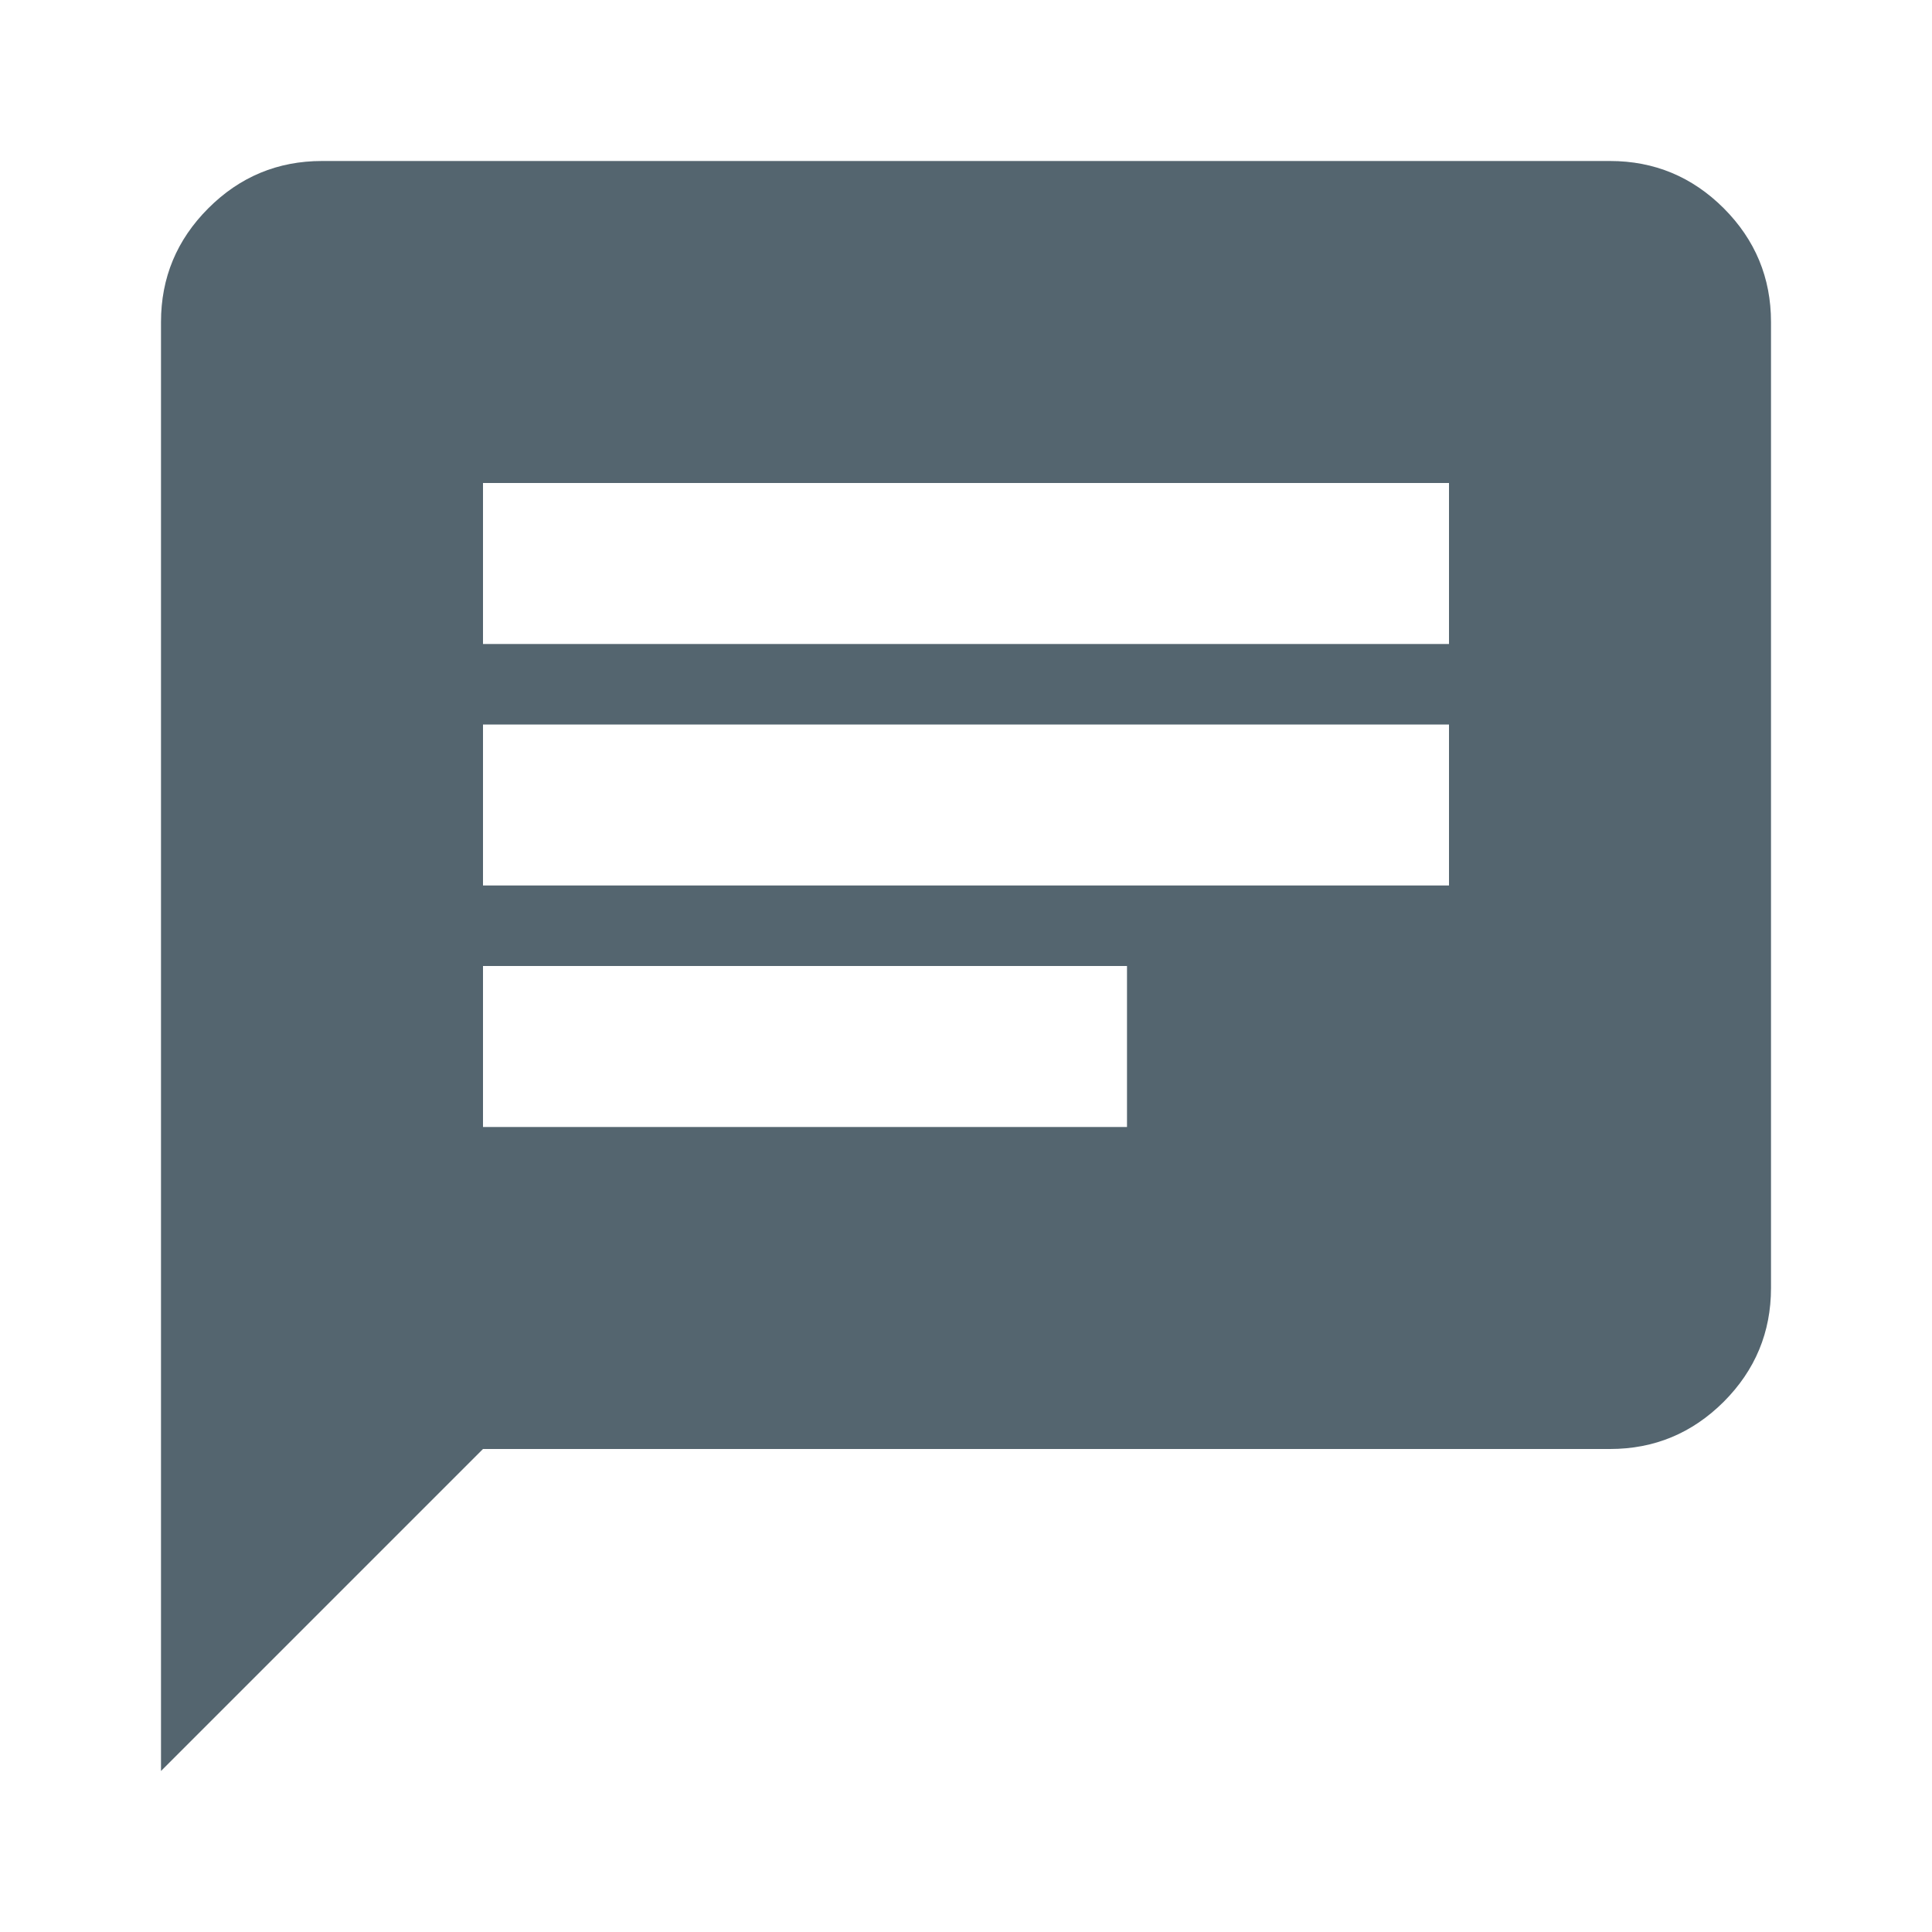
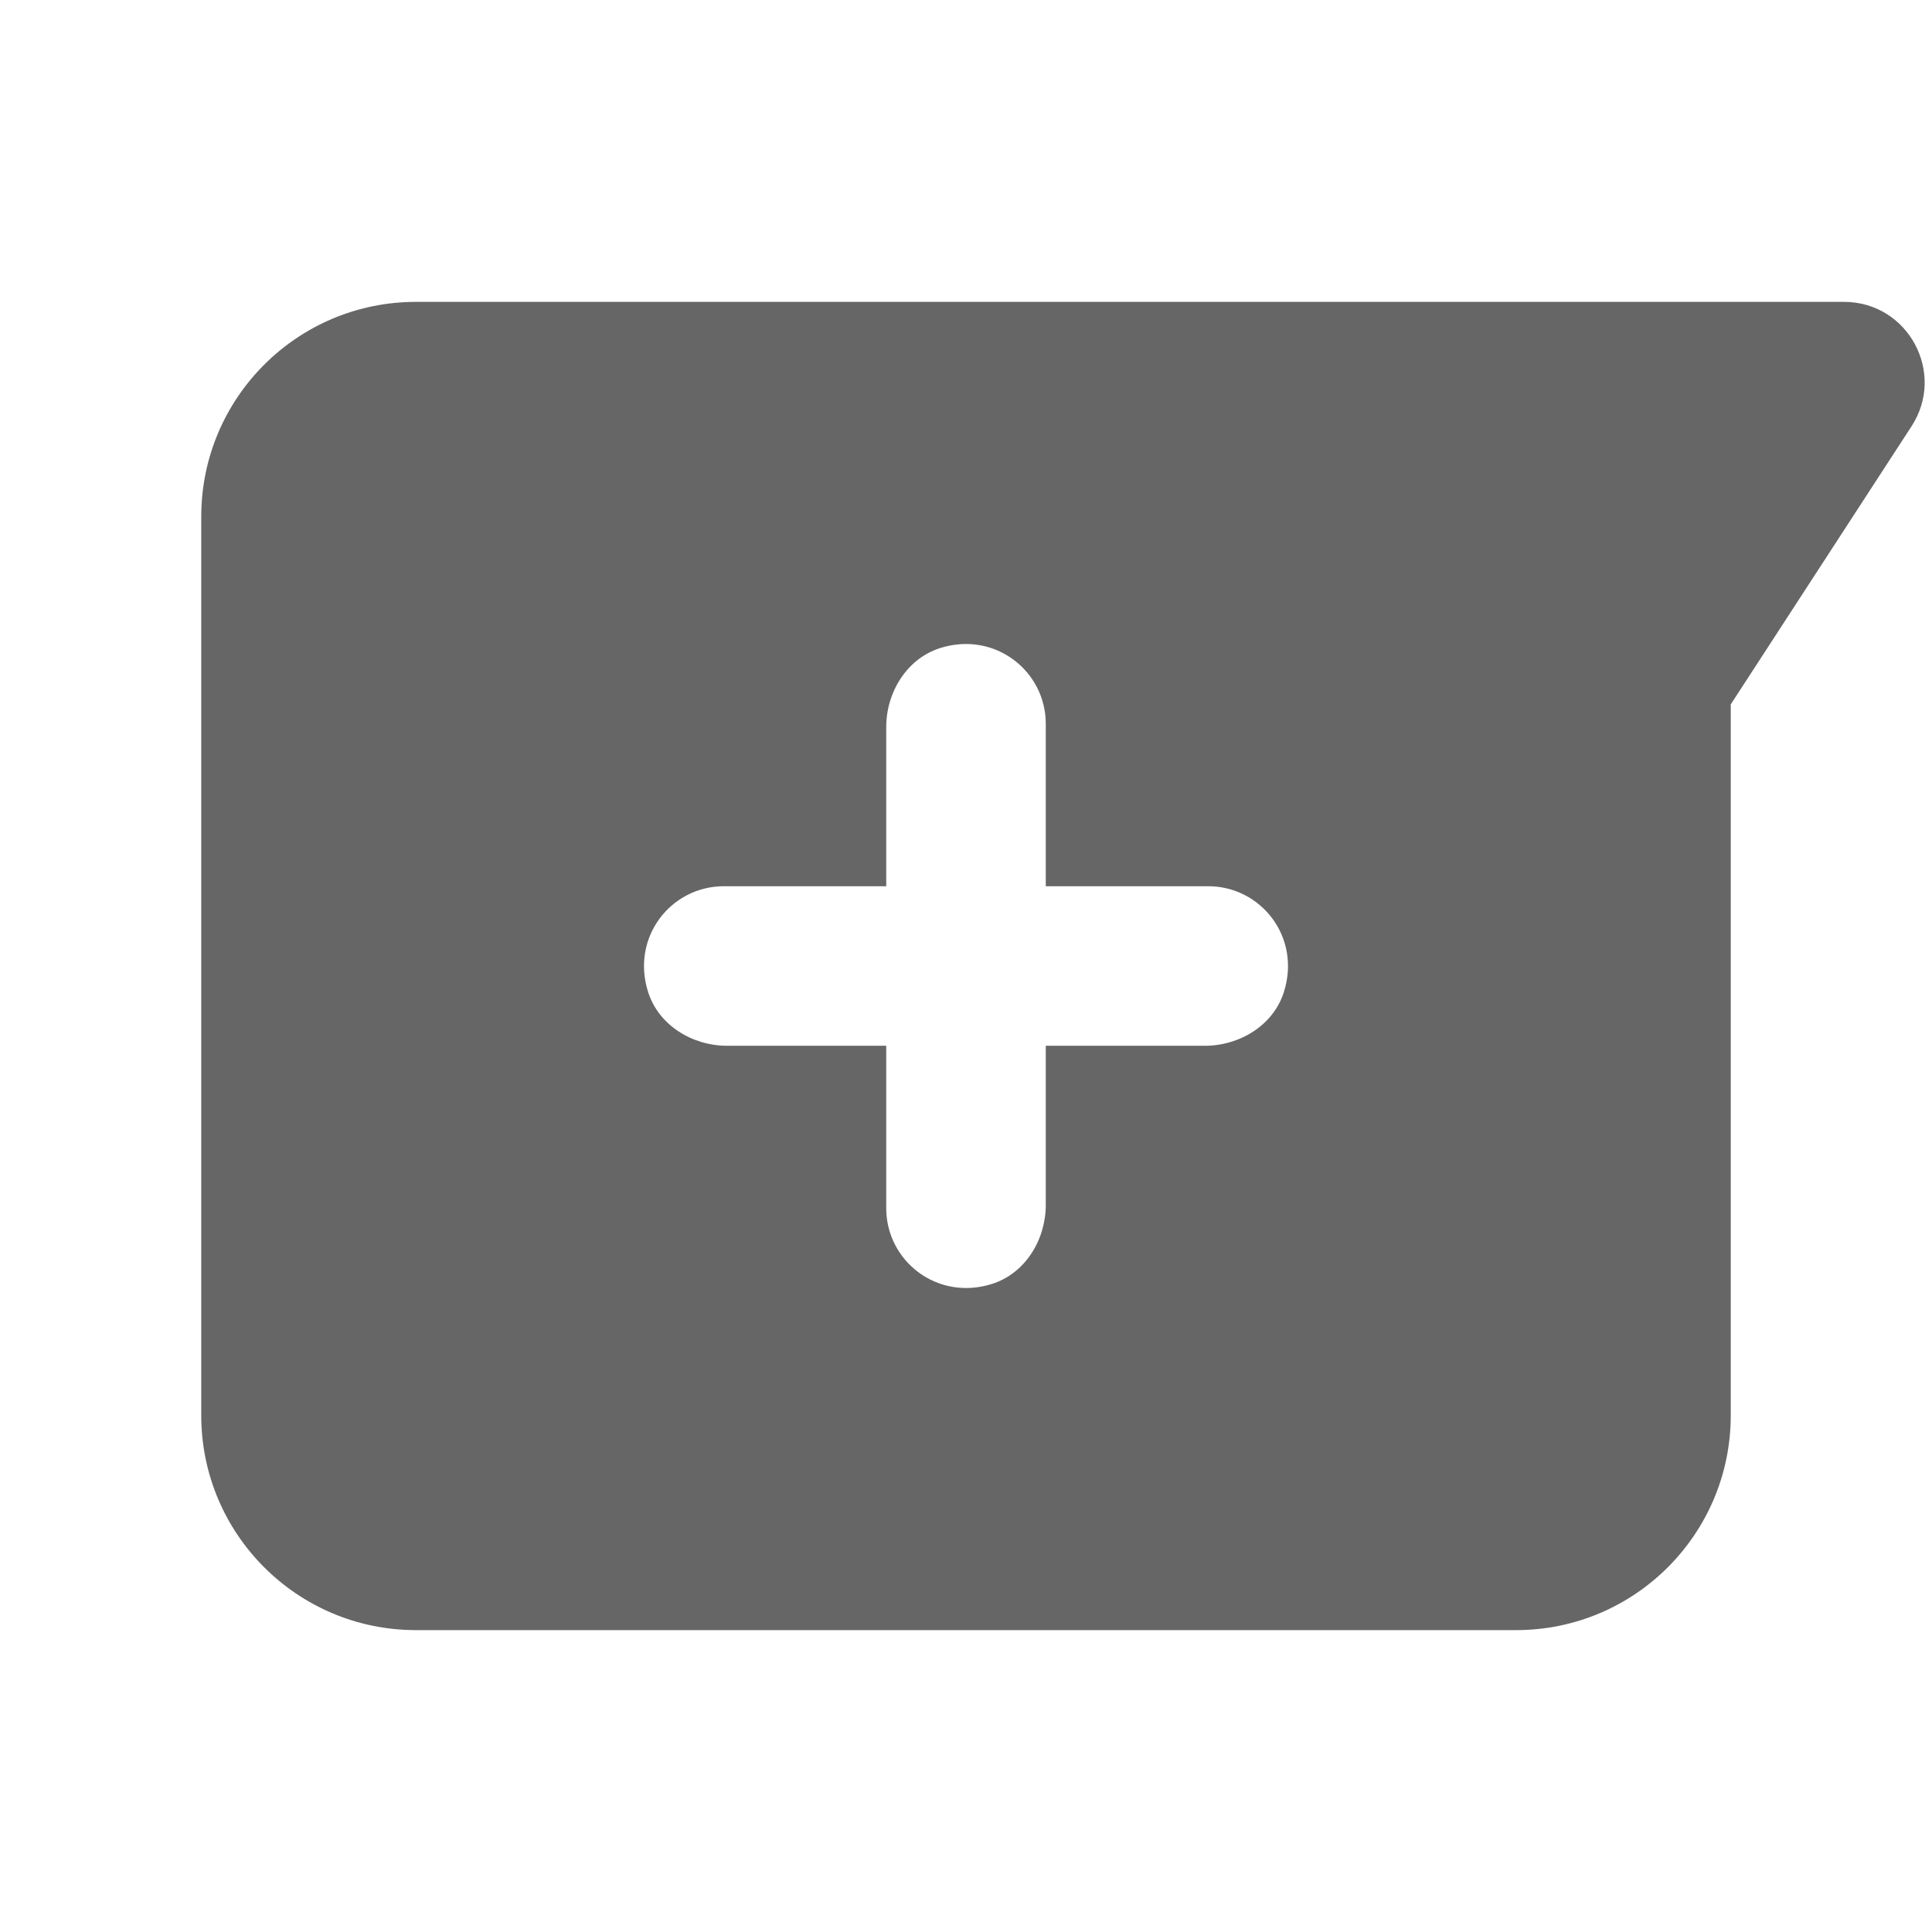
<svg xmlns="http://www.w3.org/2000/svg" width="24" height="24" viewBox="0 0 24 24" fill="none">
-   <path d="M6 14H14V12H6V14ZM6 11H18V9H6V11ZM6 8H18V6H6V8ZM2 22V4C2 3.45 2.196 2.979 2.588 2.587C2.979 2.196 3.45 2 4 2H20C20.55 2 21.021 2.196 21.413 2.587C21.804 2.979 22 3.45 22 4V16C22 16.55 21.804 17.021 21.413 17.413C21.021 17.804 20.55 18 20 18H6L2 22Z" fill="#54656F" />
+   <path fill-rule="evenodd" clip-rule="evenodd" d="M5.167 3.75C3.694 3.75 2.5 4.944 2.5 6.417V17.583C2.5 19.056 3.694 20.25 5.167 20.25H18.833C20.306 20.25 21.5 19.056 21.5 17.583V8.75L23.746 5.295C24.178 4.63 23.701 3.75 22.907 3.75H5.167ZM14.967 12.991H12.991V14.967C12.991 15.4 12.737 15.818 12.324 15.949C11.639 16.166 11.009 15.661 11.009 15.009V12.991H9.033C8.599 12.991 8.182 12.736 8.051 12.323C7.834 11.638 8.339 11.009 8.991 11.009H11.009V9.033C11.009 8.6 11.264 8.183 11.677 8.051C12.361 7.834 12.991 8.339 12.991 8.991V11.009H15.009C15.661 11.009 16.166 11.638 15.949 12.323C15.819 12.736 15.4 12.991 14.967 12.991Z" fill="black" fill-opacity="0.6" />
</svg>
